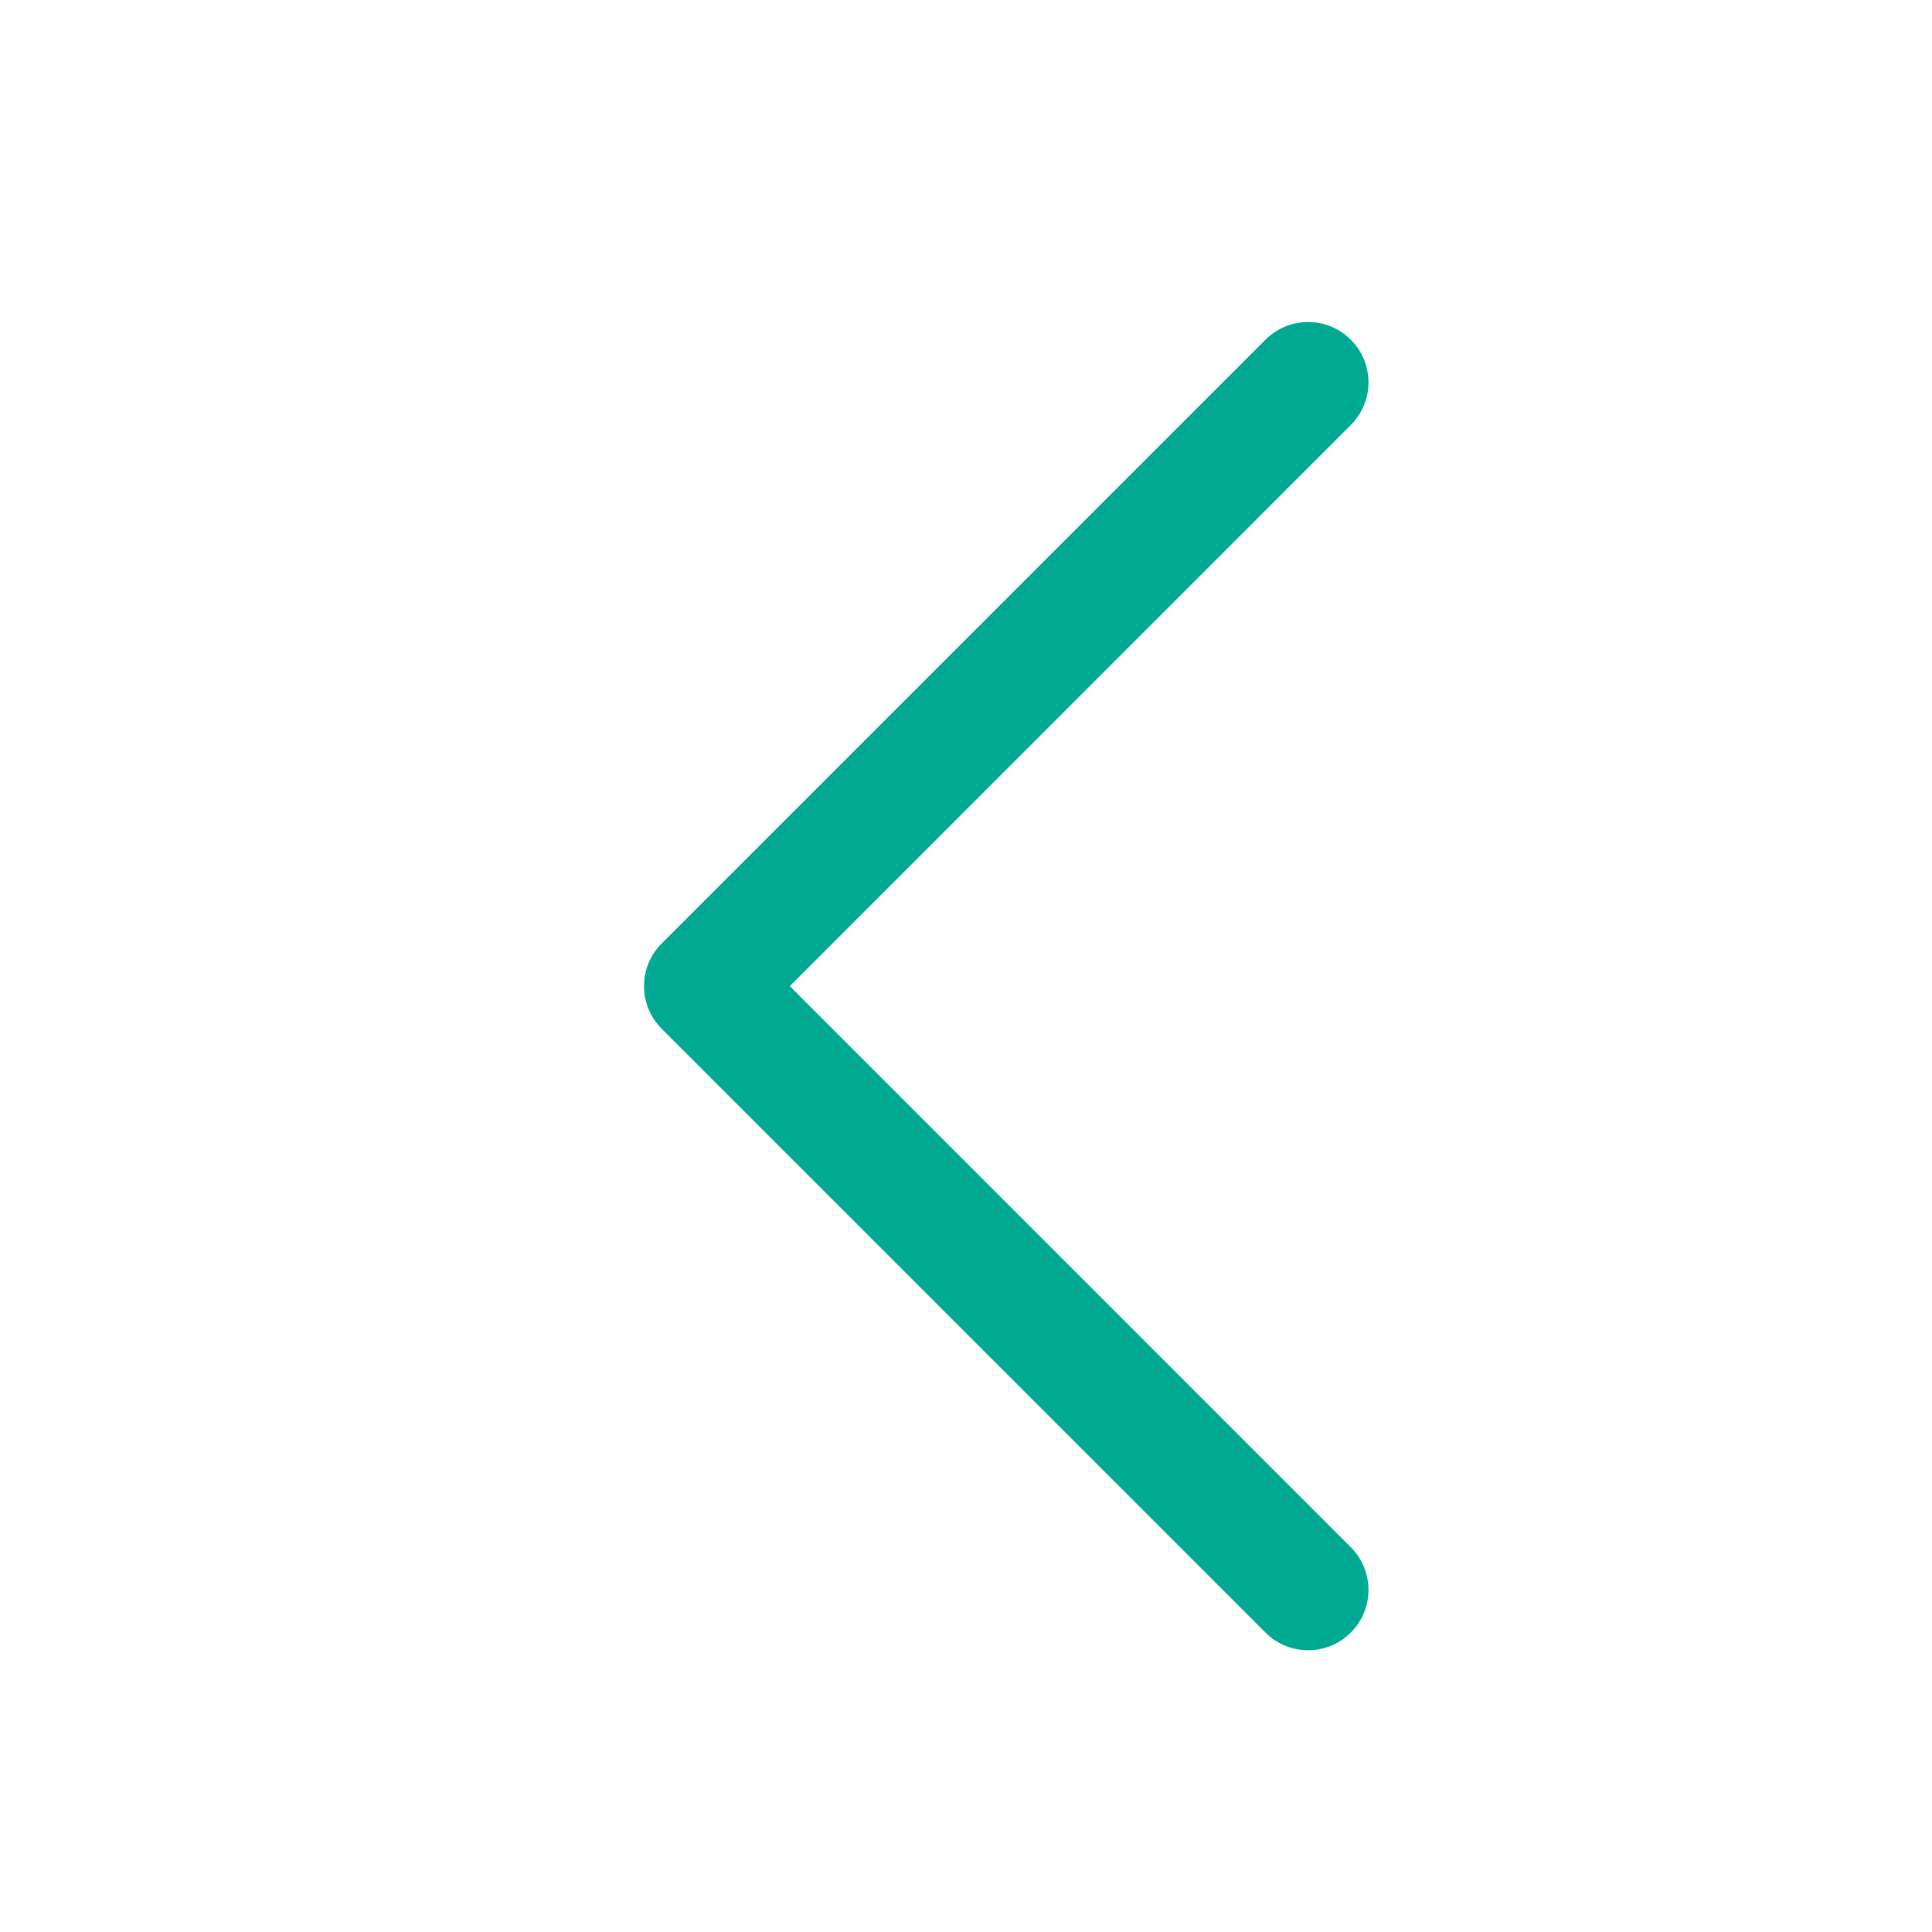
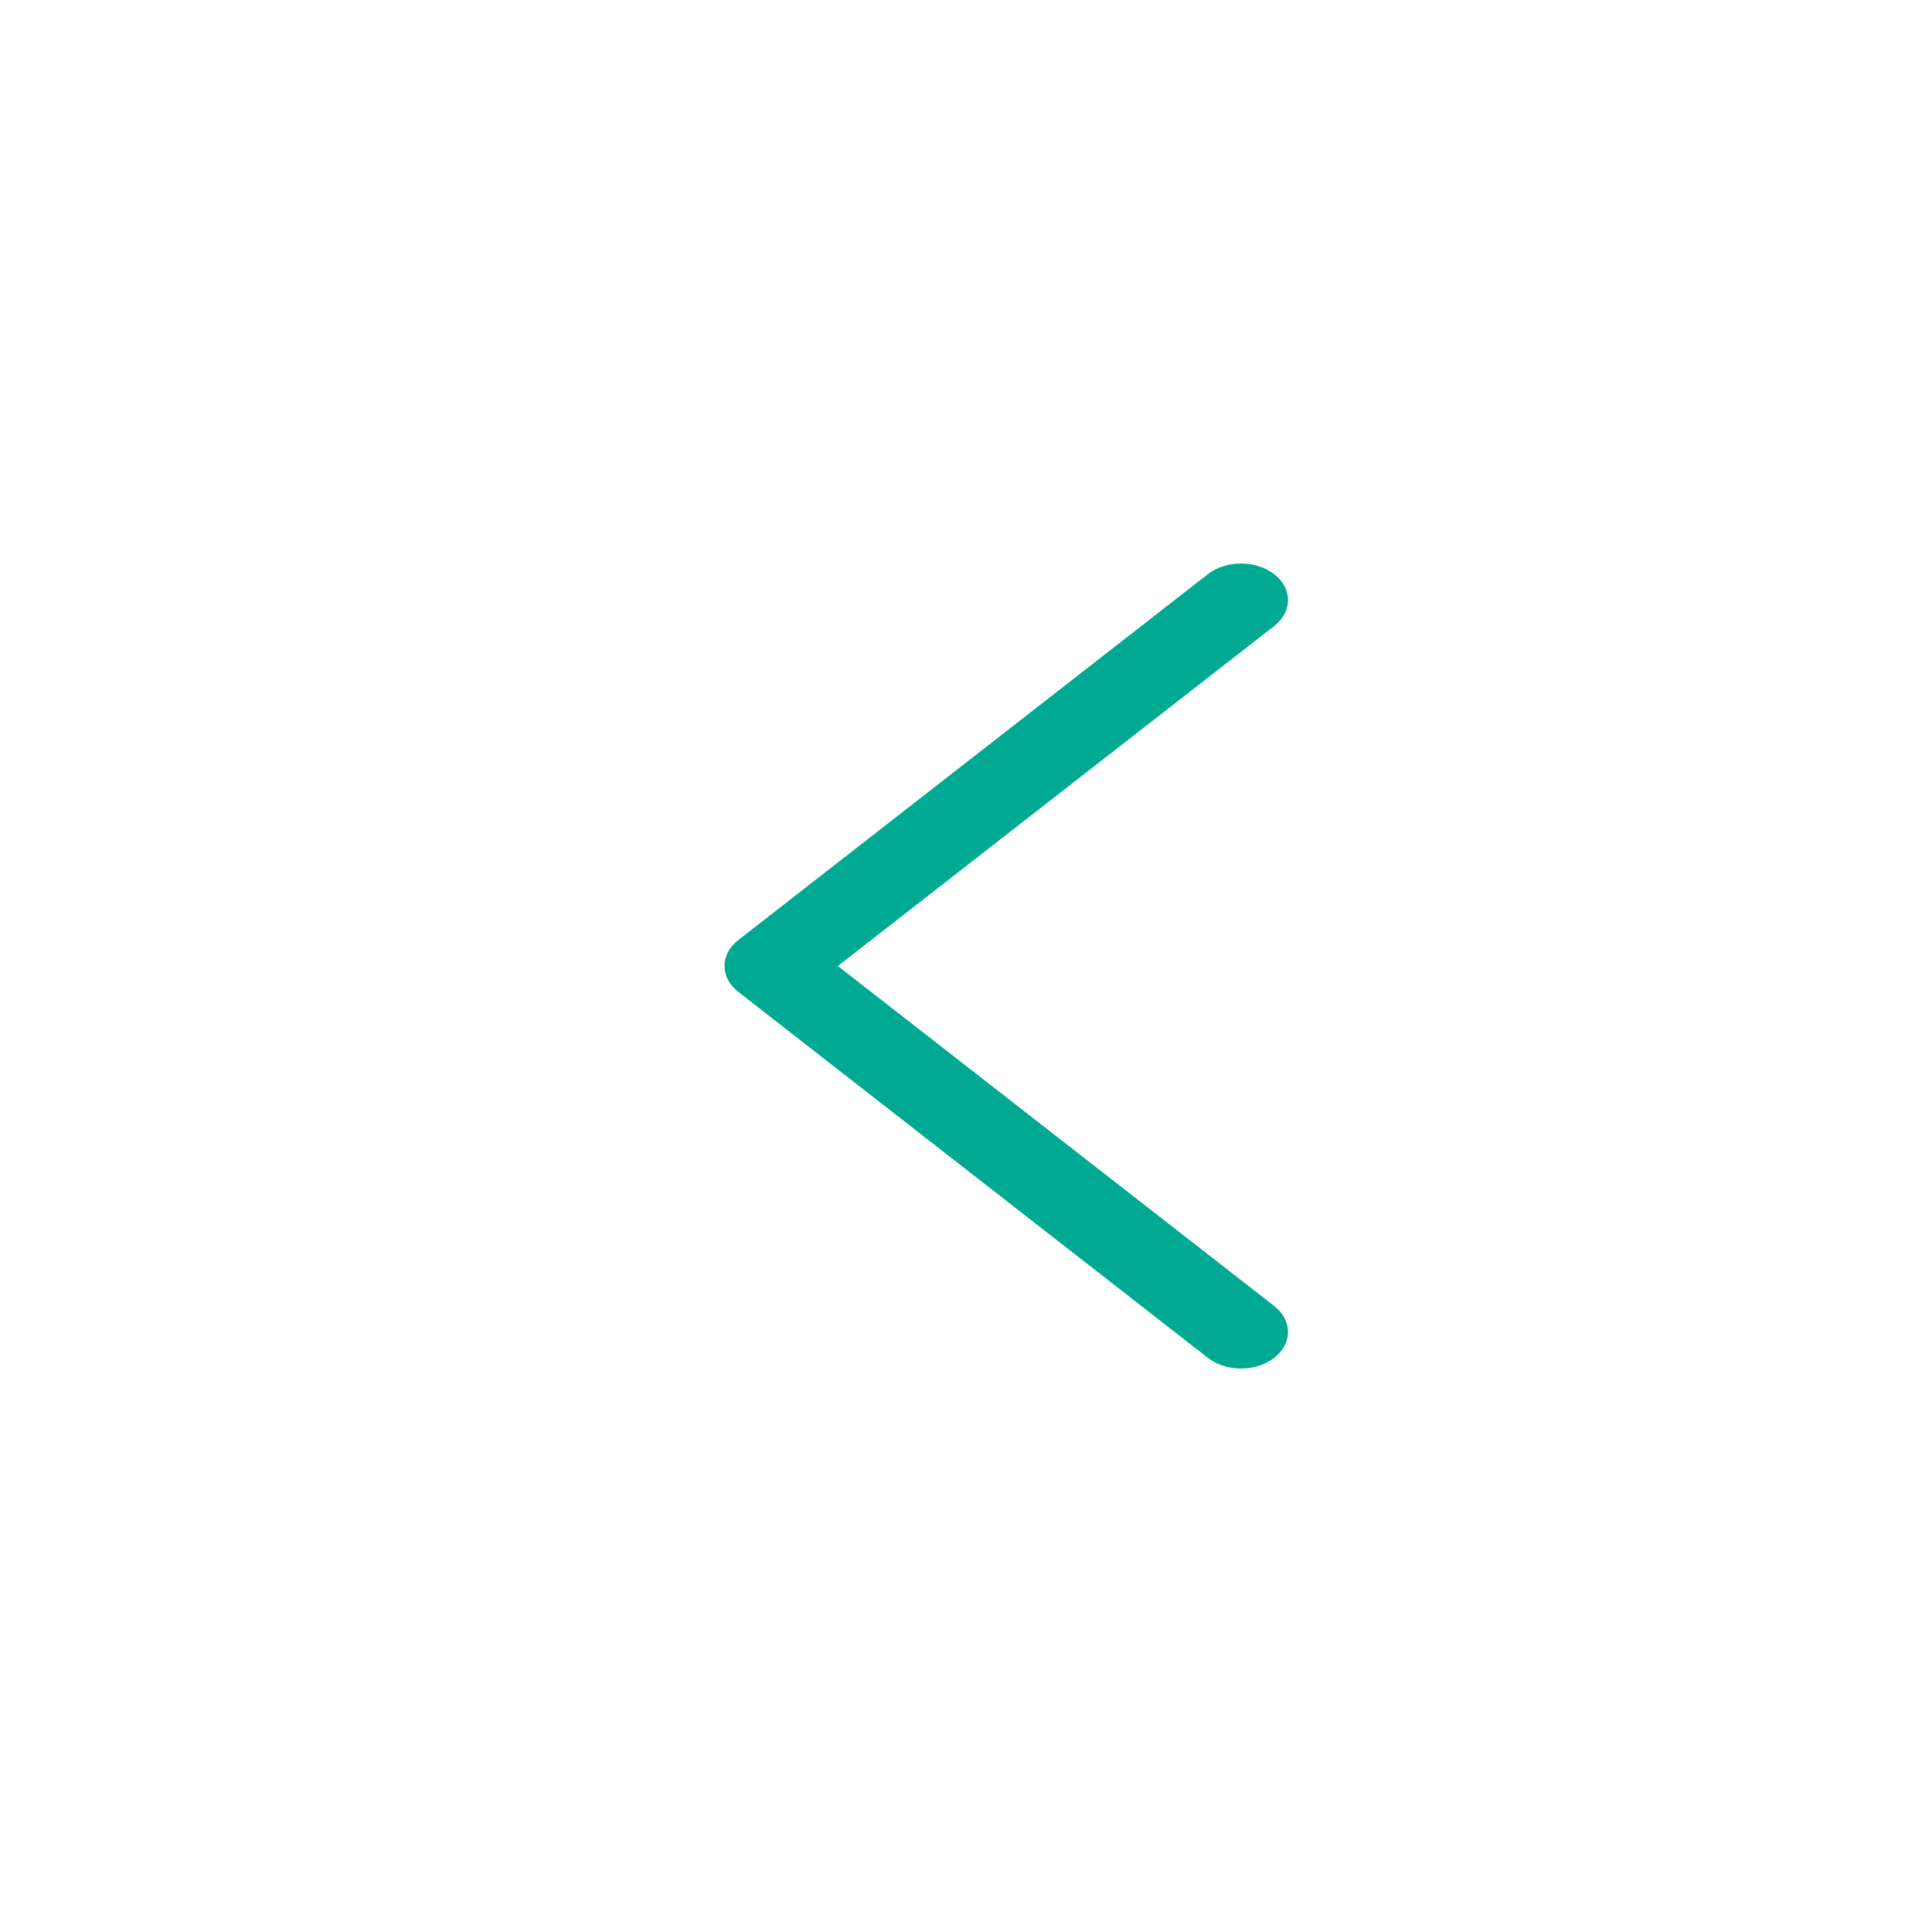
<svg xmlns="http://www.w3.org/2000/svg" width="24" height="24" viewBox="0 0 24 24" fill="none">
-   <path d="M8.22 11.72L15.72 4.22C16.013 3.927 16.488 3.927 16.78 4.22C17.073 4.513 17.073 4.987 16.78 5.28L9.811 12.25L16.78 19.22C17.073 19.513 17.073 19.988 16.78 20.28C16.634 20.427 16.442 20.5 16.25 20.5C16.058 20.5 15.866 20.427 15.72 20.28L8.22 12.78C8.079 12.639 8 12.449 8 12.25C8 12.051 8.079 11.86 8.22 11.72Z" fill="#00A991" />
+   <path d="M9.171 11.678L15.004 7.133C15.232 6.956 15.601 6.956 15.829 7.133C16.057 7.311 16.057 7.598 15.829 7.776L10.408 12L15.829 16.224C16.057 16.402 16.057 16.689 15.829 16.867C15.715 16.956 15.566 17 15.417 17C15.267 17 15.118 16.956 15.004 16.867L9.171 12.321C9.061 12.236 9 12.12 9 12C9 11.879 9.061 11.764 9.171 11.678Z" fill="#00A991" />
</svg>
